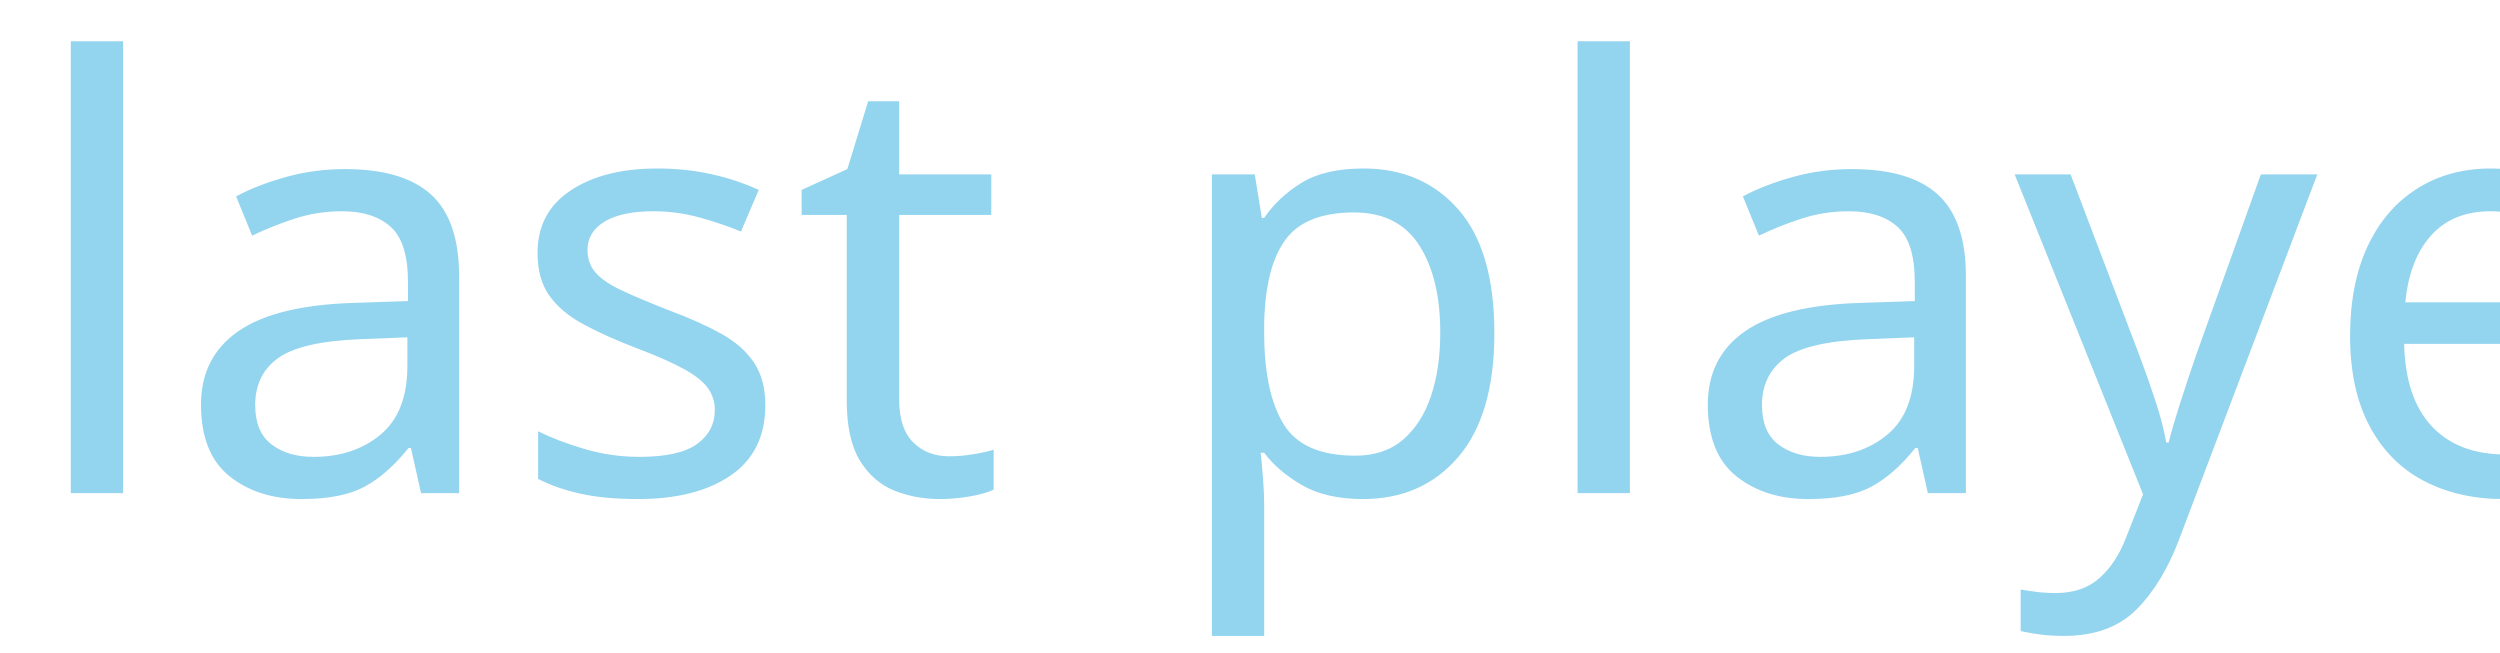
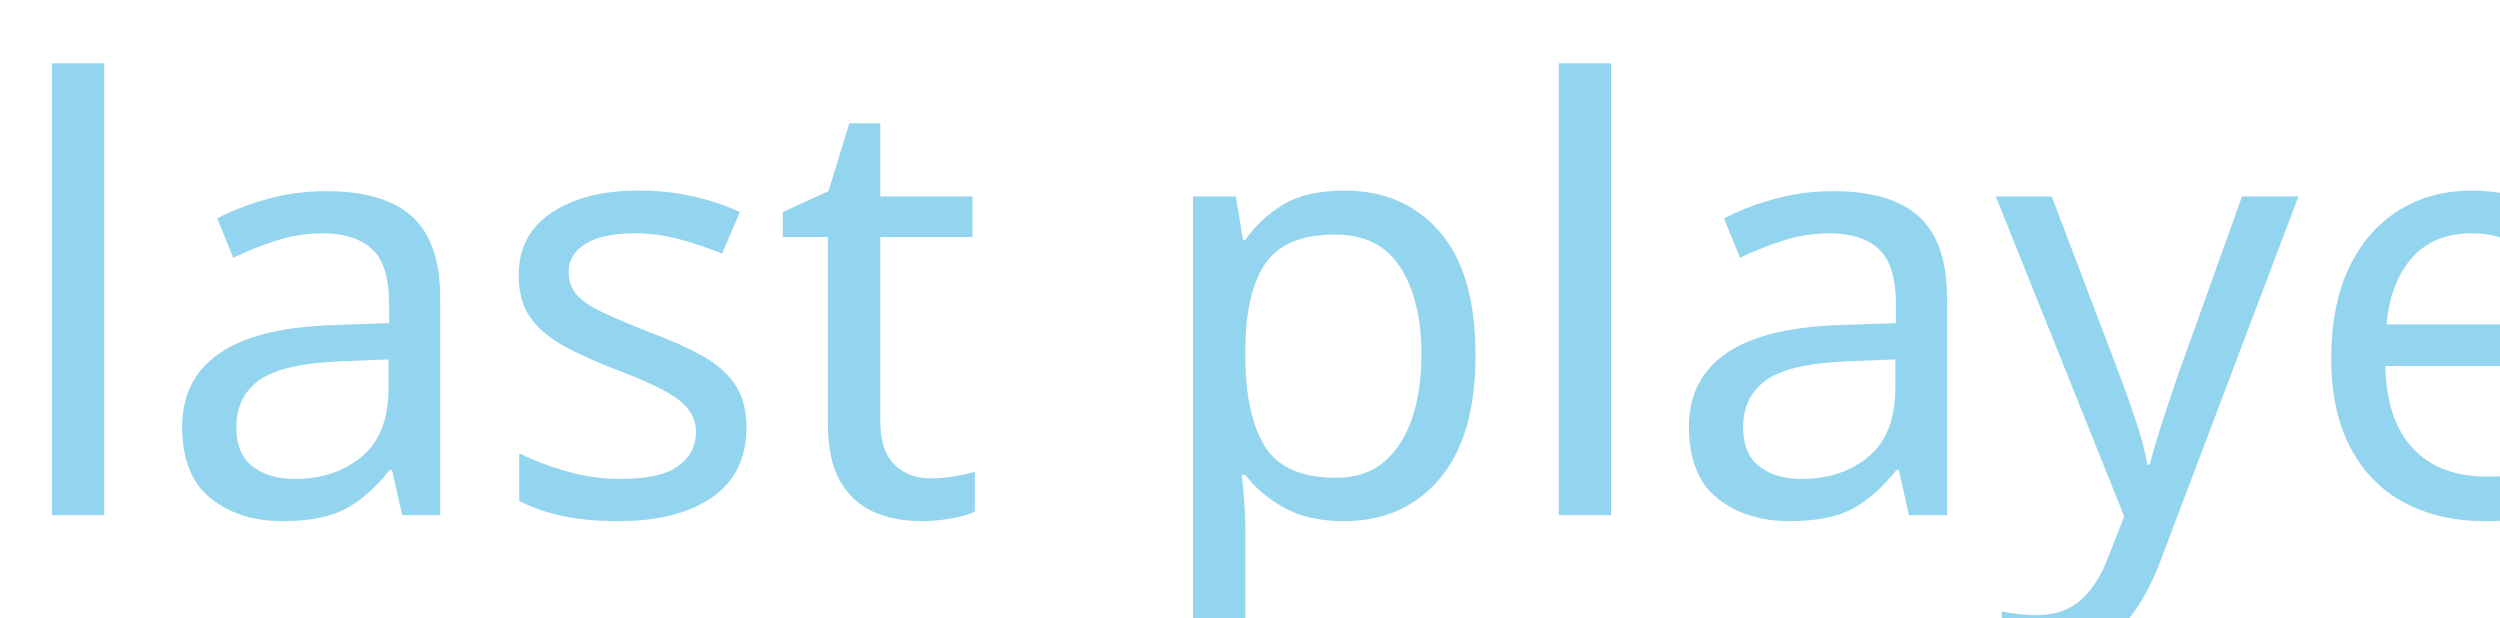
- <svg xmlns="http://www.w3.org/2000/svg" version="1.1" id="svg9136" x="0px" y="0px" viewBox="0 0 397.3 103.7" style="enable-background:new 0 0 397.3 103.7;" xml:space="preserve">
-   <style type="text/css">
- 	.st0{fill:none;}
- 	.st1{fill:#93D4EF;}
- 	.st2{font-family:'Schluber';}
- 	.st3{font-size:94.5px;}
- </style>
-   <rect x="3" y="9.1" class="st0" width="397.3" height="85.5" />
-   <text transform="matrix(1 0 0 1 3.2178 78.3712)" class="st1 st2 st3">last played</text>
+ <svg xmlns="http://www.w3.org/2000/svg" id="svg9136" viewBox="0 0 397.3 98.11">
+   <rect y="12.61" width="397.3" height="85.5" style="fill:none" />
+   <text transform="translate(0.22 81.88)" style="isolation:isolate;font-size:94.5px;fill:#93d4ef;font-family:Schluber">last played</text>
</svg>
